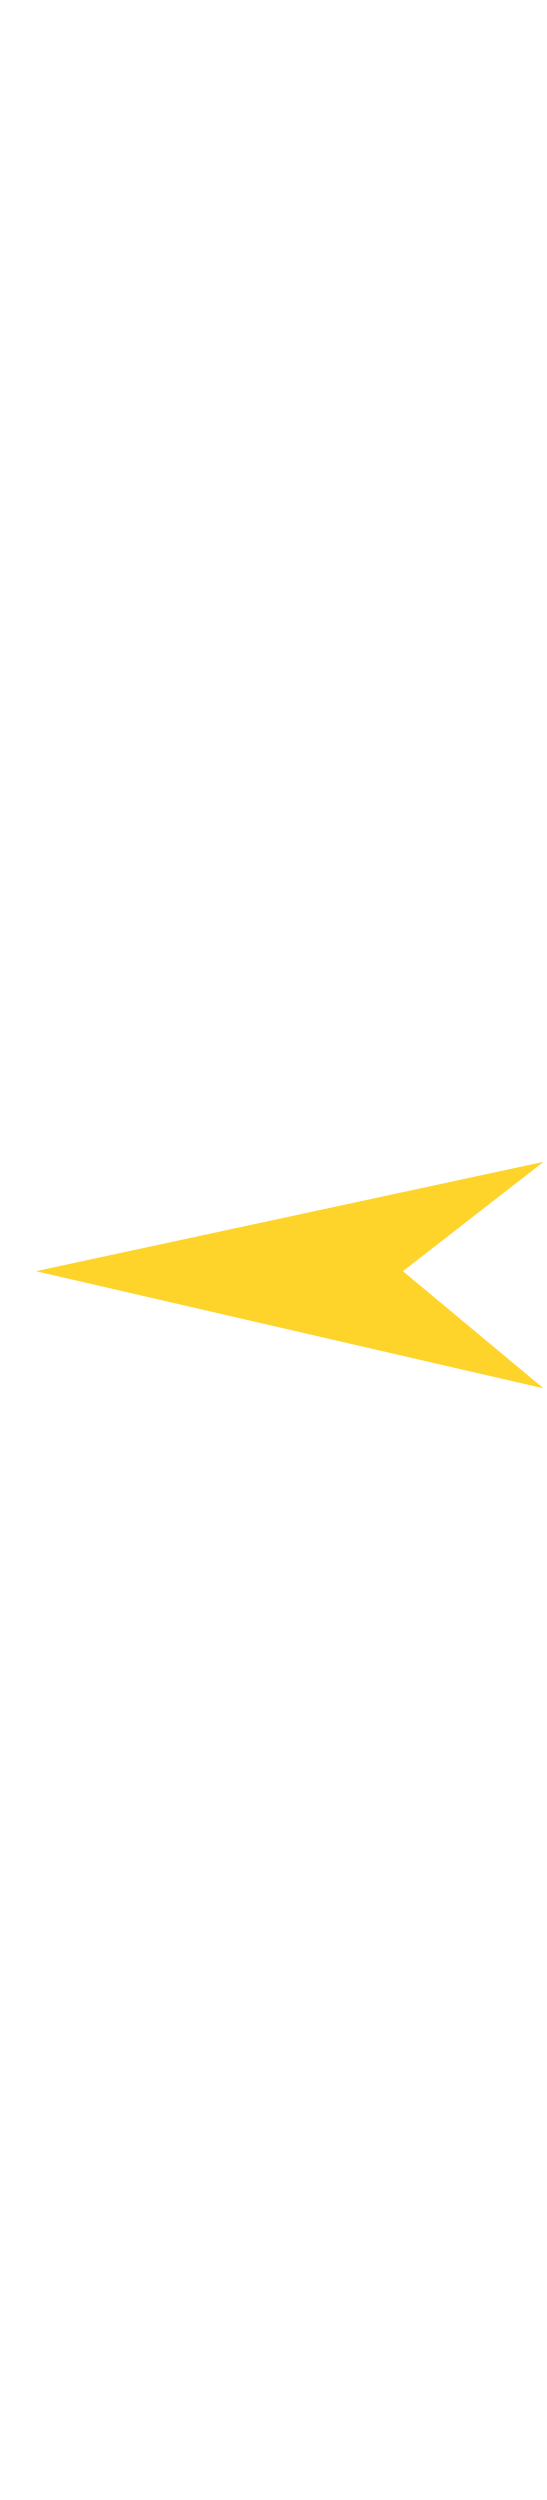
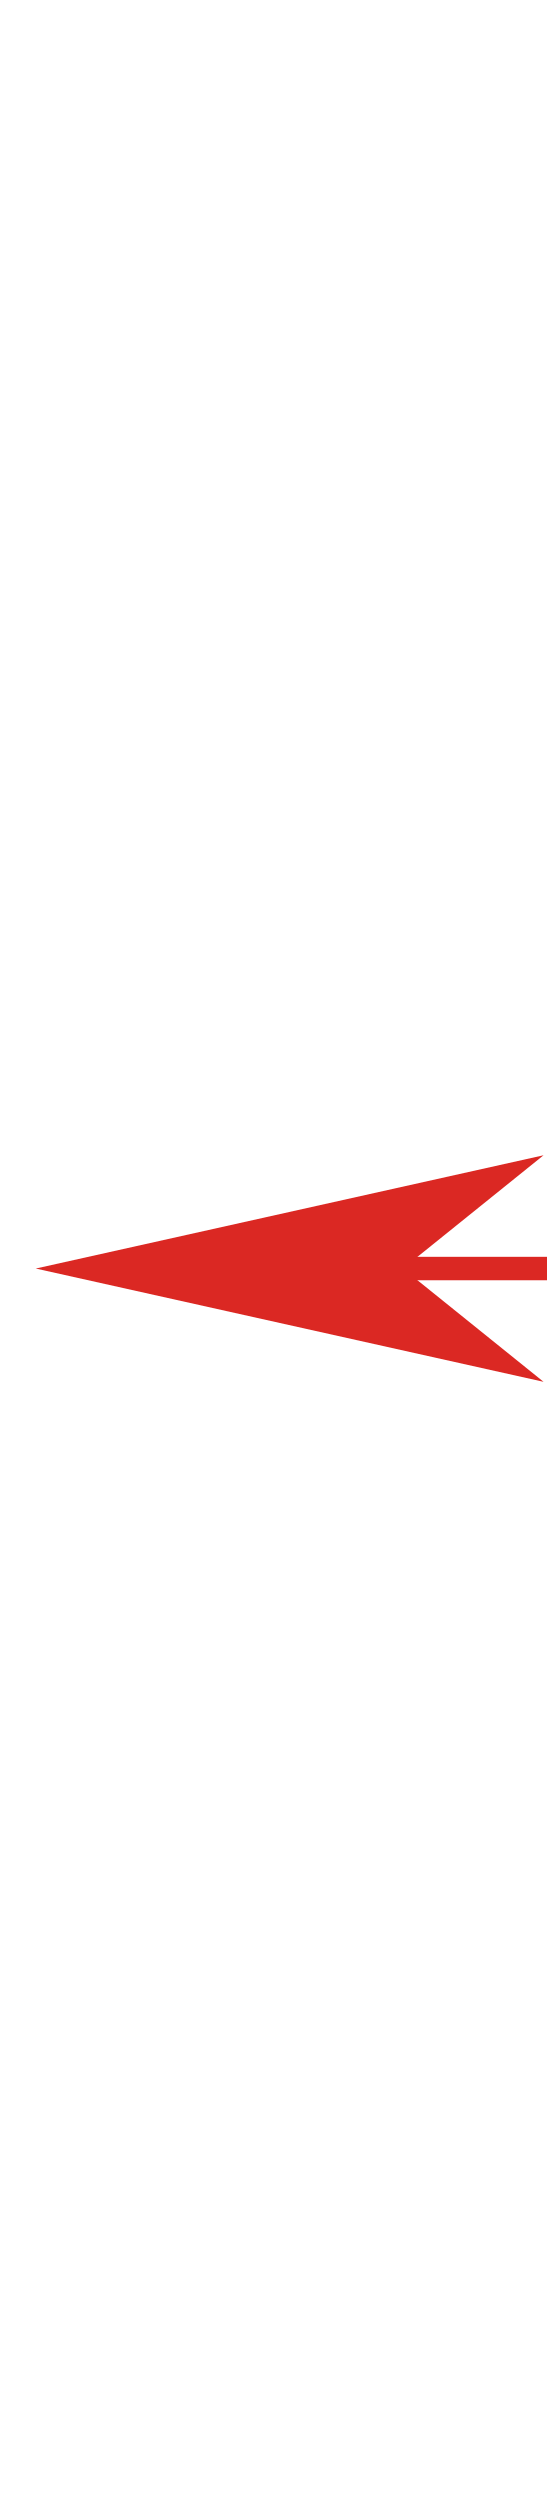
<svg xmlns="http://www.w3.org/2000/svg" version="1.1" width="140" height="640" id="svg4058">
  <defs id="defs4060">
    </defs>
  <g transform="translate(-315.8475,-206.9384)" id="layer1" style="fill:#ffd42a">
-     <path d="m 455,562.362 -130,-30 130,-28 -36,28 z" id="path4023" style="fill:#ffd42a;stroke:none" />
+     <path d="M 455,560.684 325,531.684 455,502.684 419,531.684 z" id="path4023" style="fill:#db2823;fill-opacity:1;stroke:none" />
+     <path style="fill:none;stroke:#db2823;stroke-width:6;stroke-linecap:butt;stroke-linejoin:miter;stroke-opacity:1;stroke-miterlimit:4;stroke-dasharray:none" d="m 96.949,324.746 43.39,0" id="path3051" transform="translate(315.8475,206.9384)" />
  </g>
</svg>
